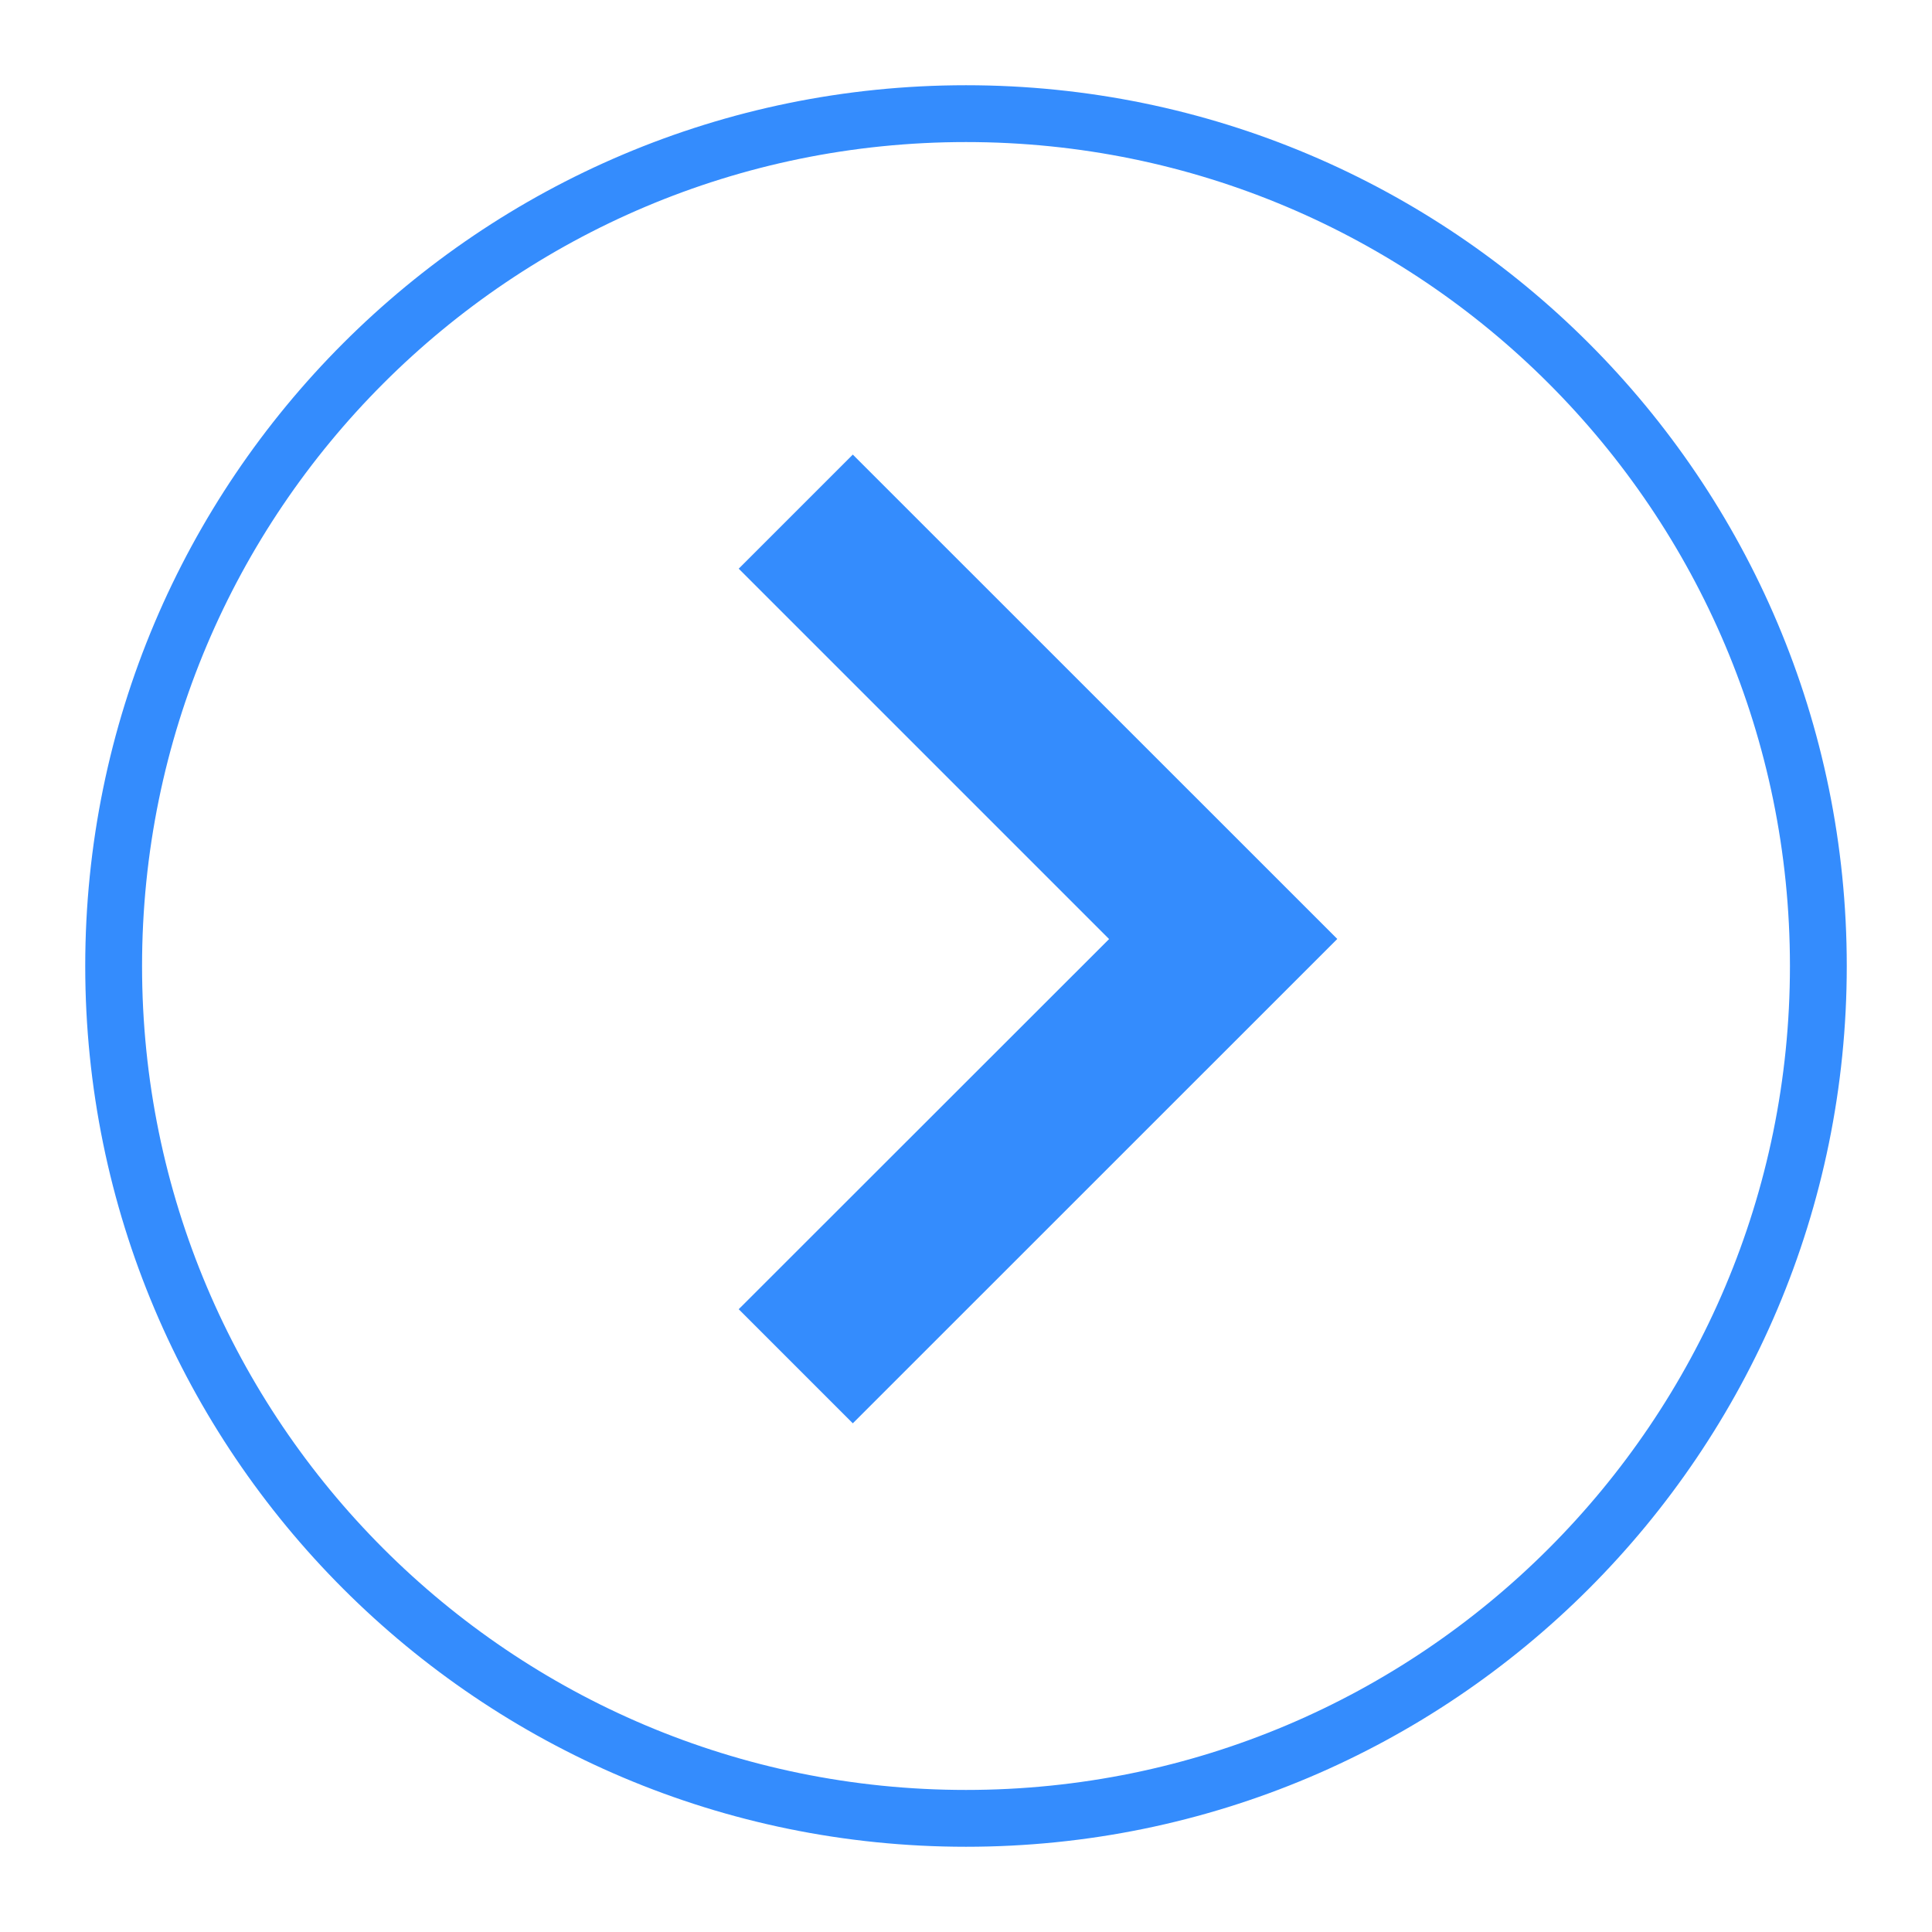
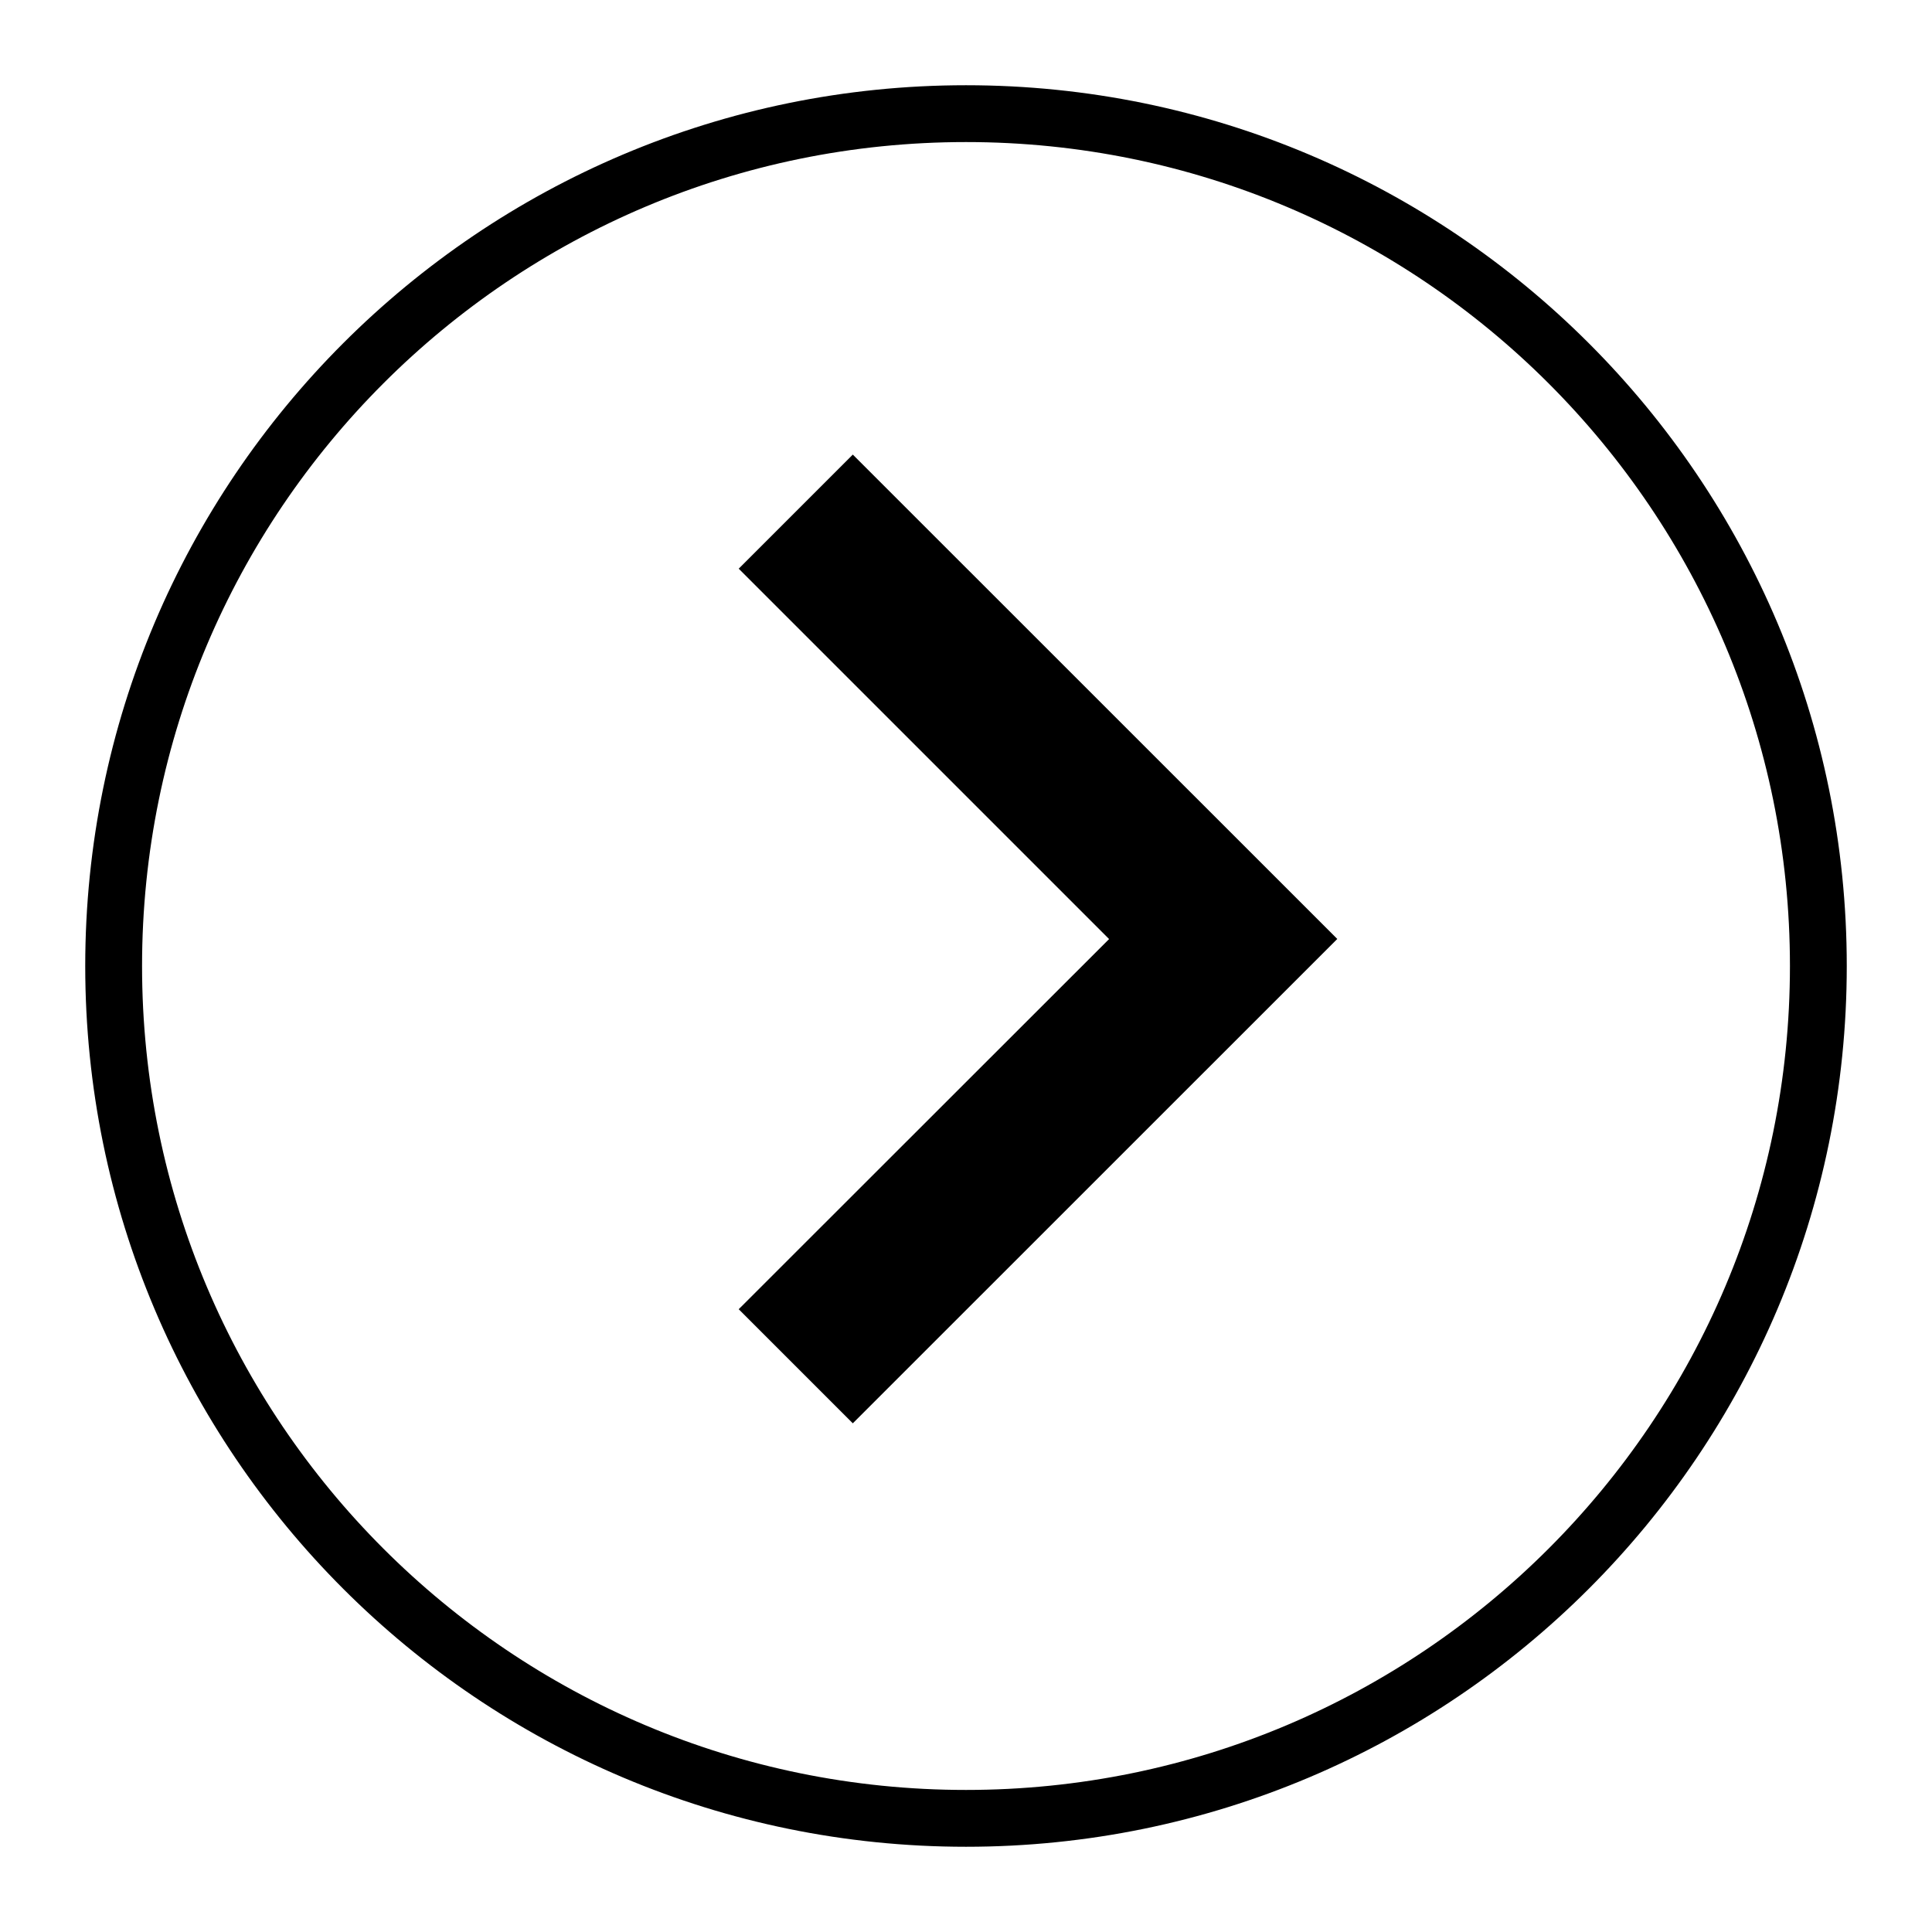
<svg xmlns="http://www.w3.org/2000/svg" width="17" height="17" viewBox="0 0 17 17">
  <g transform="translate(1 1)" fill="none" fill-rule="evenodd">
-     <circle stroke="#348CFD" stroke-width=".5" cx="7.5" cy="7.5" r="7.5" />
-     <path fill="#348CFD" fill-rule="nonzero" d="M6.504 3 5.5 4.004l3.259 3.259L5.5 10.52l1.004 1.004 4.263-4.262z" />
+     <circle stroke="currentColor" stroke-width=".5" cx="7.5" cy="7.5" r="7.5" />
+     <path fill="currentColor" fill-rule="nonzero" d="M6.504 3 5.5 4.004l3.259 3.259L5.5 10.52l1.004 1.004 4.263-4.262z" />
  </g>
</svg>
